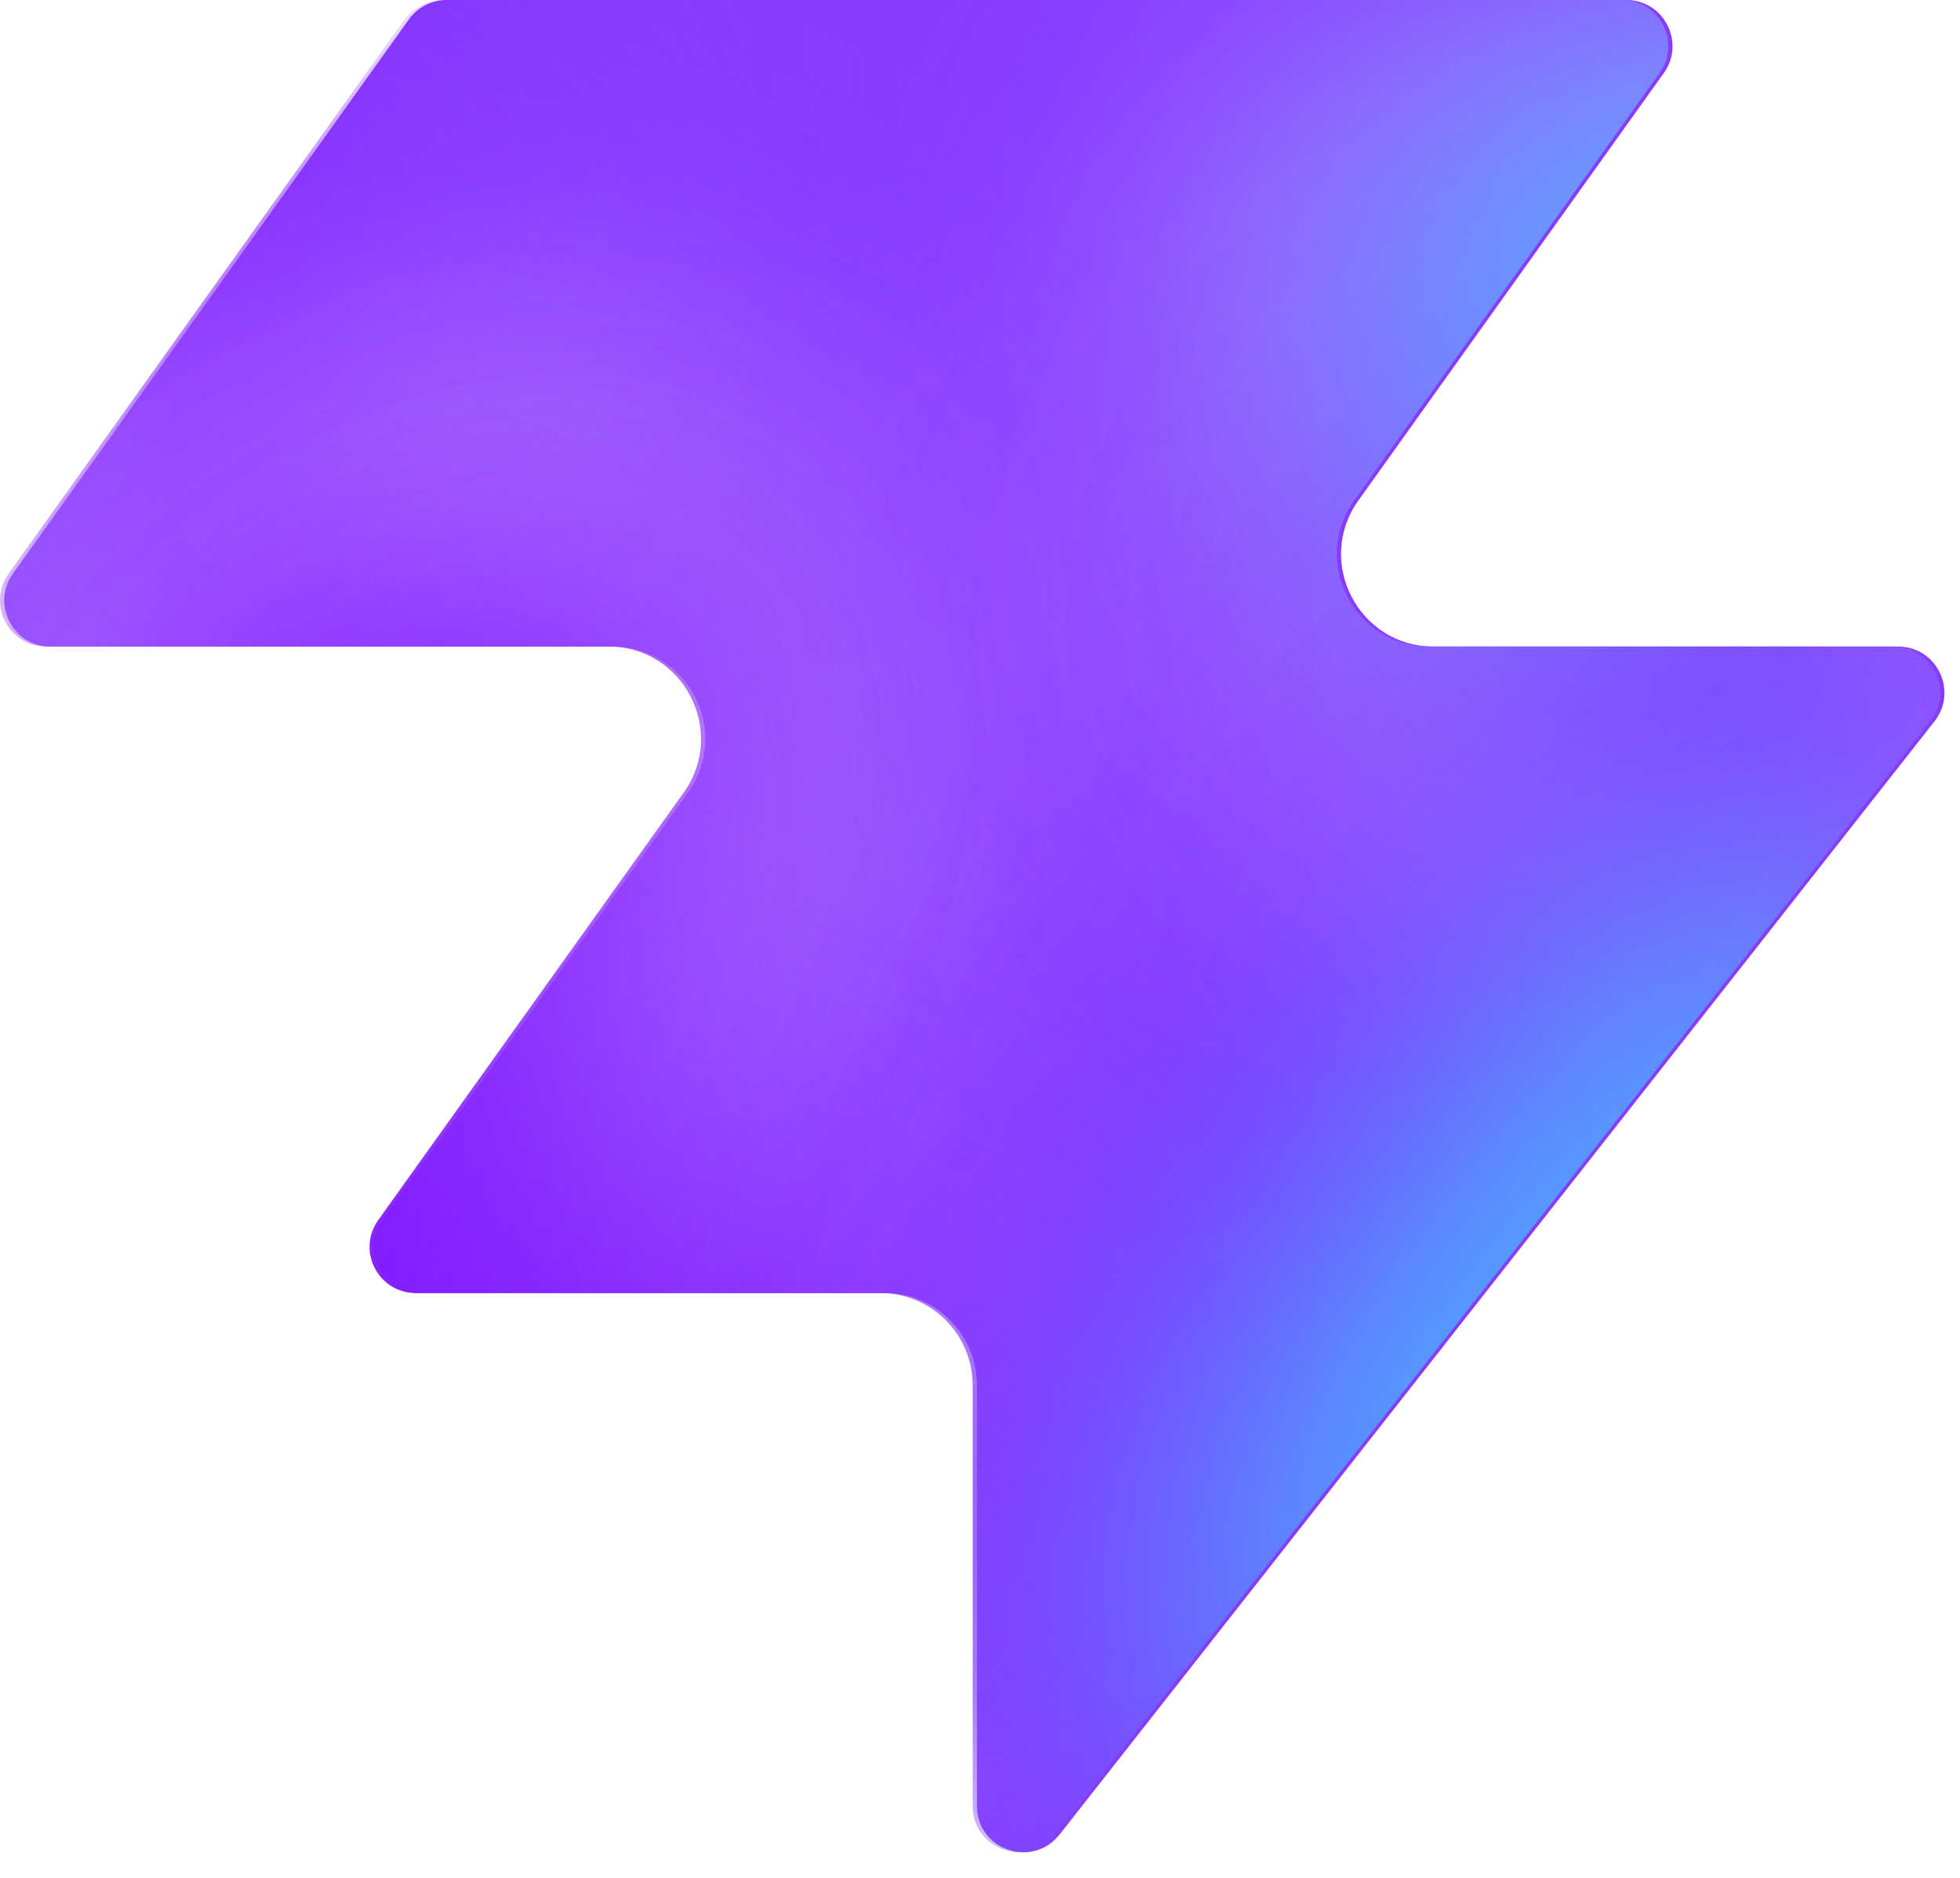
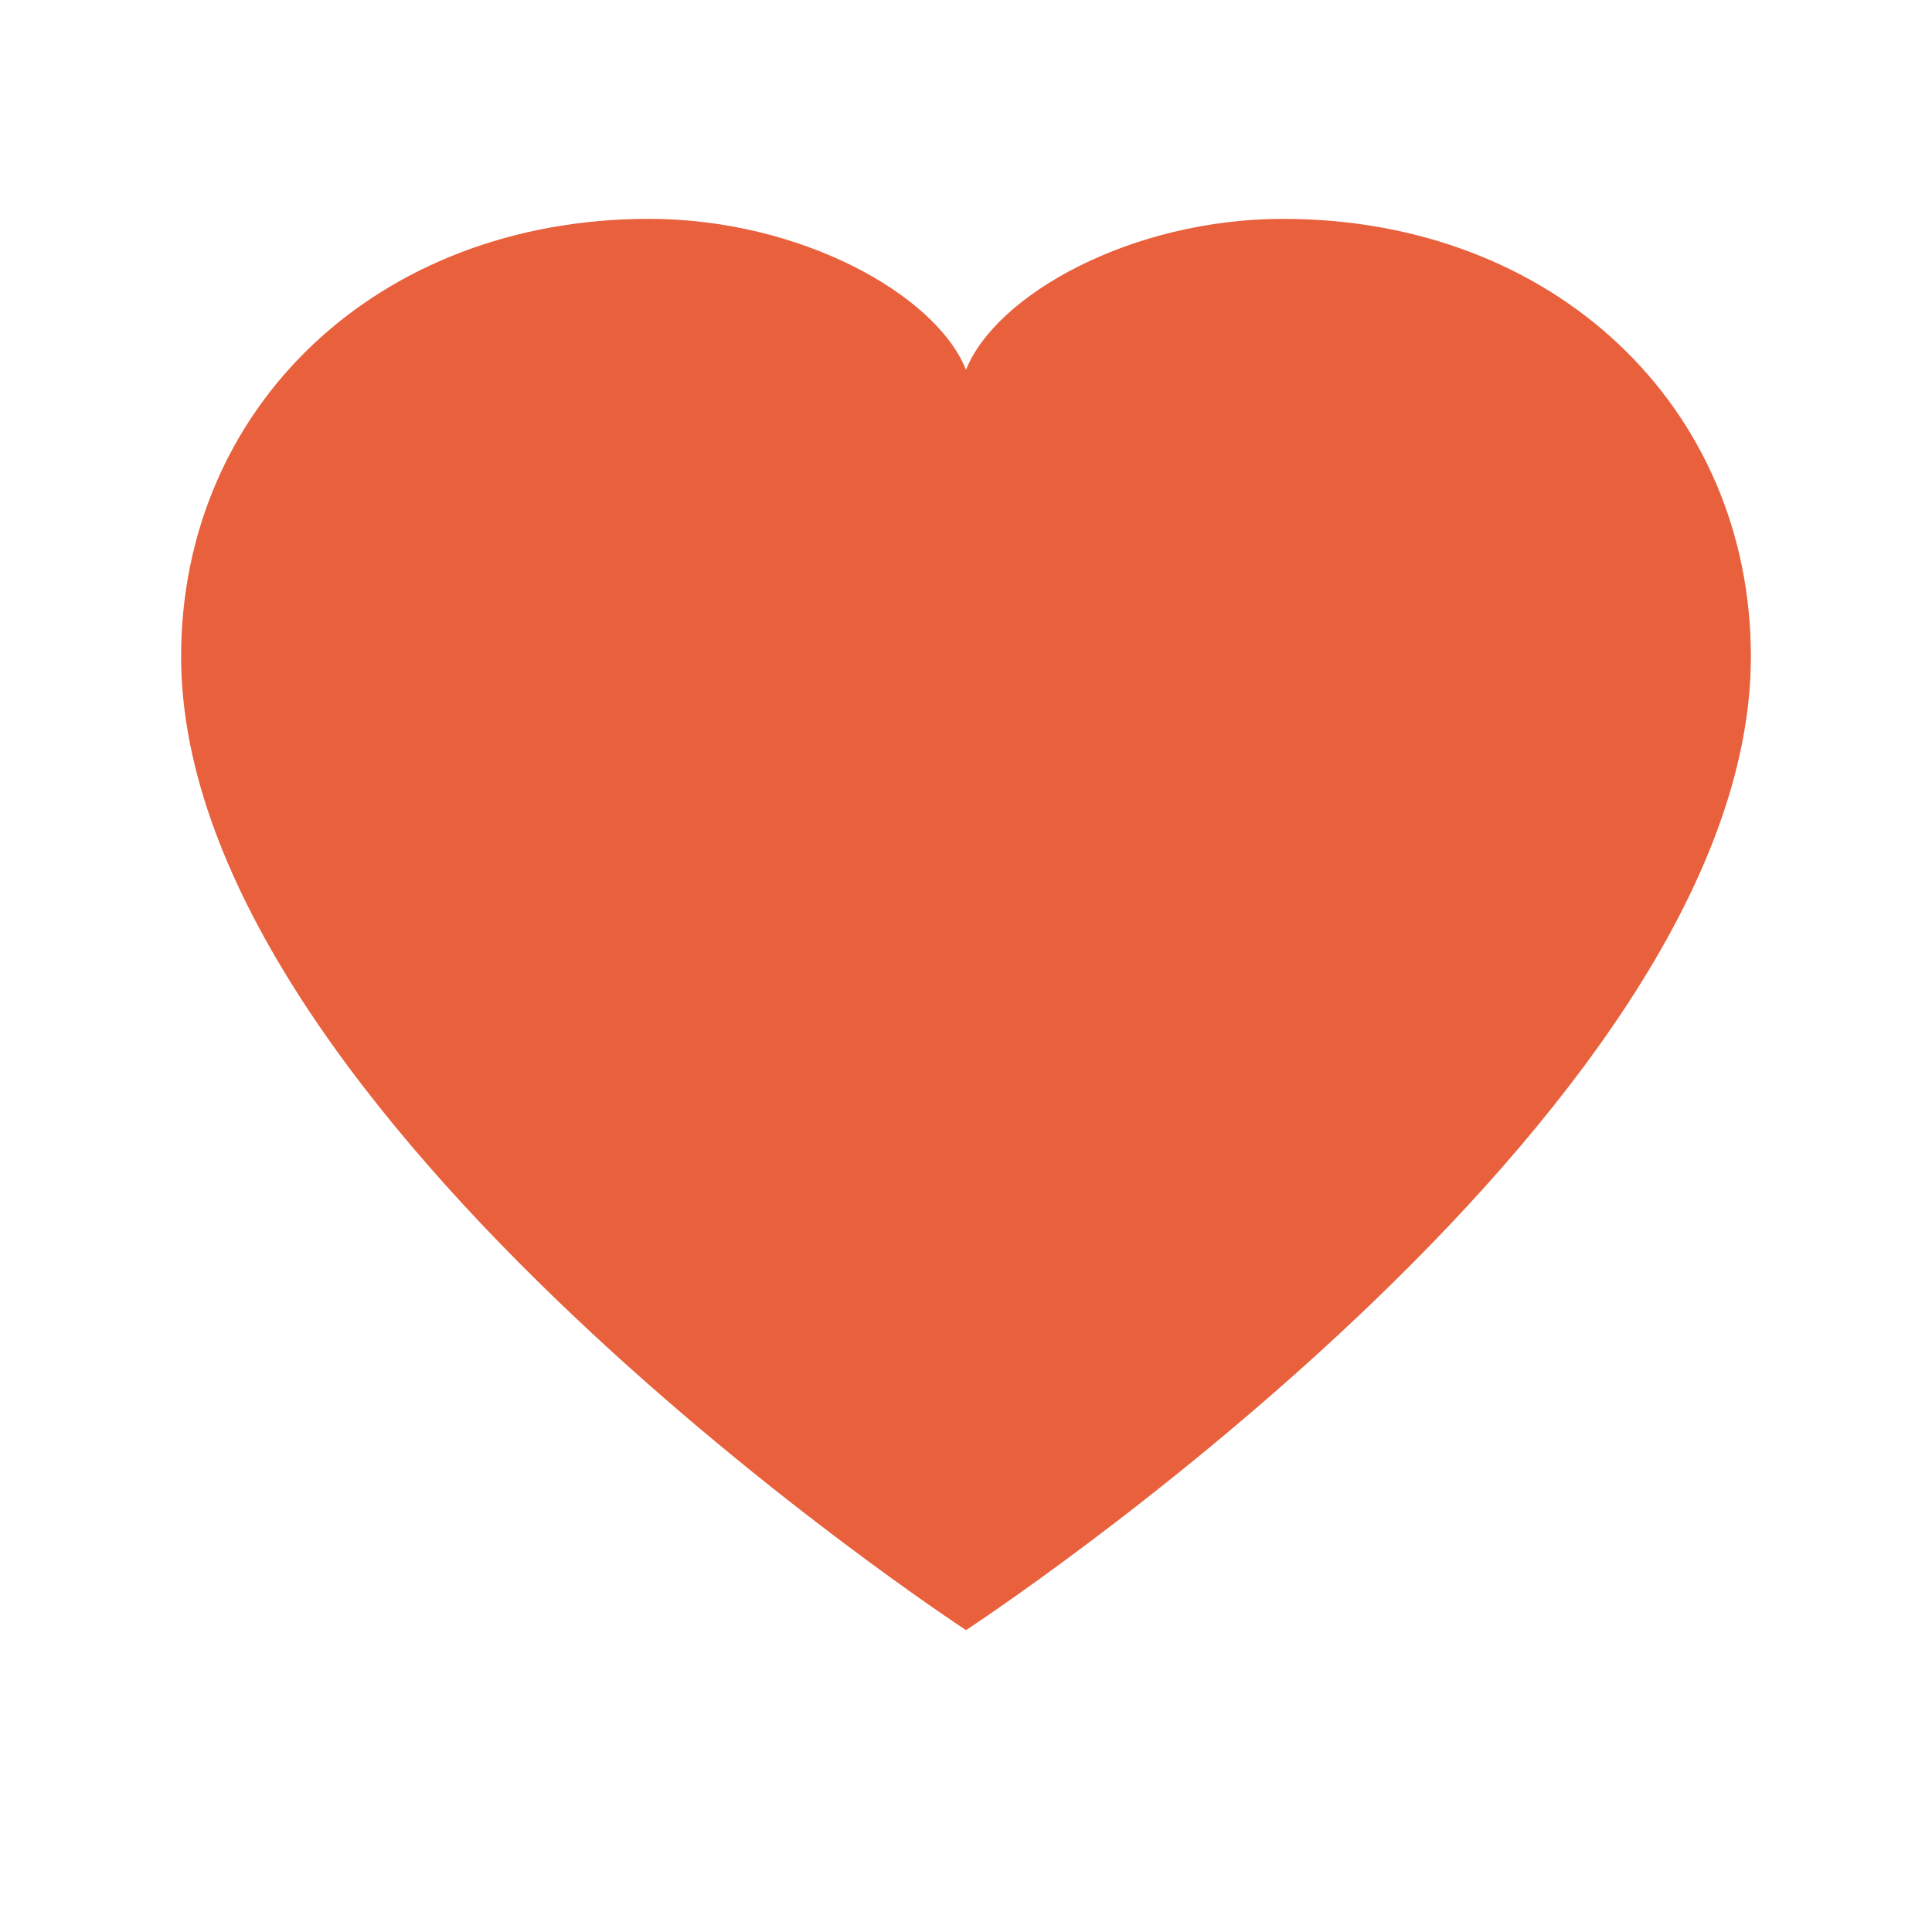
- <svg xmlns="http://www.w3.org/2000/svg" width="48" height="46" fill="none" viewBox="0 0 48 46">
-   <path fill="#863bff" d="M25.946 44.938c-.664.845-2.021.375-2.021-.698V33.937a2.26 2.26 0 0 0-2.262-2.262H10.287c-.92 0-1.456-1.04-.92-1.788l7.48-10.471c1.07-1.497 0-3.578-1.842-3.578H1.237c-.92 0-1.456-1.04-.92-1.788L10.013.474c.214-.297.556-.474.92-.474h28.894c.92 0 1.456 1.04.92 1.788l-7.48 10.471c-1.07 1.498 0 3.579 1.842 3.579h11.377c.943 0 1.473 1.088.89 1.83L25.947 44.94z" style="fill:#863bff;fill:color(display-p3 .525 .23 1);fill-opacity:1" />
-   <mask id="a" width="48" height="46" x="0" y="0" maskUnits="userSpaceOnUse" style="mask-type:alpha">
-     <path fill="#000" d="M25.842 44.938c-.664.844-2.021.375-2.021-.698V33.937a2.26 2.26 0 0 0-2.262-2.262H10.183c-.92 0-1.456-1.04-.92-1.788l7.48-10.471c1.07-1.498 0-3.579-1.842-3.579H1.133c-.92 0-1.456-1.04-.92-1.787L9.91.473c.214-.297.556-.474.92-.474h28.894c.92 0 1.456 1.04.92 1.788l-7.48 10.471c-1.07 1.498 0 3.578 1.842 3.578h11.377c.943 0 1.473 1.088.89 1.832L25.843 44.94z" style="fill:#000;fill-opacity:1" />
-   </mask>
-   <g mask="url(#a)">
-     <g filter="url(#b)">
-       <ellipse cx="5.508" cy="14.704" fill="#ede6ff" rx="5.508" ry="14.704" style="fill:#ede6ff;fill:color(display-p3 .927 .903 1);fill-opacity:1" transform="matrix(.00324 1 1 -.00324 -4.47 31.516)" />
-     </g>
-     <g filter="url(#c)">
-       <ellipse cx="10.399" cy="29.851" fill="#ede6ff" rx="10.399" ry="29.851" style="fill:#ede6ff;fill:color(display-p3 .927 .903 1);fill-opacity:1" transform="matrix(.00324 1 1 -.00324 -39.328 7.883)" />
-     </g>
-     <g filter="url(#d)">
-       <ellipse cx="5.508" cy="30.487" fill="#7e14ff" rx="5.508" ry="30.487" style="fill:#7e14ff;fill:color(display-p3 .492 .077 1);fill-opacity:1" transform="rotate(89.814 -25.913 -14.639)scale(1 -1)" />
-     </g>
-     <g filter="url(#e)">
-       <ellipse cx="5.508" cy="30.599" fill="#7e14ff" rx="5.508" ry="30.599" style="fill:#7e14ff;fill:color(display-p3 .492 .077 1);fill-opacity:1" transform="rotate(89.814 -32.644 -3.334)scale(1 -1)" />
-     </g>
-     <g filter="url(#f)">
-       <ellipse cx="5.508" cy="30.599" fill="#7e14ff" rx="5.508" ry="30.599" style="fill:#7e14ff;fill:color(display-p3 .492 .077 1);fill-opacity:1" transform="matrix(.00324 1 1 -.00324 -34.34 30.47)" />
-     </g>
-     <g filter="url(#g)">
-       <ellipse cx="14.072" cy="22.078" fill="#ede6ff" rx="14.072" ry="22.078" style="fill:#ede6ff;fill:color(display-p3 .927 .903 1);fill-opacity:1" transform="rotate(93.35 24.506 48.493)scale(-1 1)" />
-     </g>
-     <g filter="url(#h)">
-       <ellipse cx="3.47" cy="21.501" fill="#7e14ff" rx="3.47" ry="21.501" style="fill:#7e14ff;fill:color(display-p3 .492 .077 1);fill-opacity:1" transform="rotate(89.009 28.708 47.59)scale(-1 1)" />
-     </g>
-     <g filter="url(#i)">
-       <ellipse cx="3.47" cy="21.501" fill="#7e14ff" rx="3.47" ry="21.501" style="fill:#7e14ff;fill:color(display-p3 .492 .077 1);fill-opacity:1" transform="rotate(89.009 28.708 47.59)scale(-1 1)" />
-     </g>
-     <g filter="url(#j)">
-       <ellipse cx=".387" cy="8.972" fill="#7e14ff" rx="4.407" ry="29.108" style="fill:#7e14ff;fill:color(display-p3 .492 .077 1);fill-opacity:1" transform="rotate(39.51 .387 8.972)" />
-     </g>
-     <g filter="url(#k)">
-       <ellipse cx="47.523" cy="-6.092" fill="#7e14ff" rx="4.407" ry="29.108" style="fill:#7e14ff;fill:color(display-p3 .492 .077 1);fill-opacity:1" transform="rotate(37.892 47.523 -6.092)" />
-     </g>
-     <g filter="url(#l)">
-       <ellipse cx="41.412" cy="6.333" fill="#47bfff" rx="5.971" ry="9.665" style="fill:#47bfff;fill:color(display-p3 .28 .748 1);fill-opacity:1" transform="rotate(37.892 41.412 6.333)" />
-     </g>
-     <g filter="url(#m)">
-       <ellipse cx="-1.879" cy="38.332" fill="#7e14ff" rx="4.407" ry="29.108" style="fill:#7e14ff;fill:color(display-p3 .492 .077 1);fill-opacity:1" transform="rotate(37.892 -1.88 38.332)" />
-     </g>
-     <g filter="url(#n)">
-       <ellipse cx="-1.879" cy="38.332" fill="#7e14ff" rx="4.407" ry="29.108" style="fill:#7e14ff;fill:color(display-p3 .492 .077 1);fill-opacity:1" transform="rotate(37.892 -1.88 38.332)" />
-     </g>
-     <g filter="url(#o)">
-       <ellipse cx="35.651" cy="29.907" fill="#7e14ff" rx="4.407" ry="29.108" style="fill:#7e14ff;fill:color(display-p3 .492 .077 1);fill-opacity:1" transform="rotate(37.892 35.651 29.907)" />
-     </g>
-     <g filter="url(#p)">
-       <ellipse cx="38.418" cy="32.4" fill="#47bfff" rx="5.971" ry="15.297" style="fill:#47bfff;fill:color(display-p3 .28 .748 1);fill-opacity:1" transform="rotate(37.892 38.418 32.4)" />
-     </g>
-   </g>
-   <defs>
-     <filter id="b" width="60.045" height="41.654" x="-19.77" y="16.149" color-interpolation-filters="sRGB" filterUnits="userSpaceOnUse">
-       <feFlood flood-opacity="0" result="BackgroundImageFix" />
-       <feBlend in="SourceGraphic" in2="BackgroundImageFix" result="shape" />
-       <feGaussianBlur result="effect1_foregroundBlur_2002_17158" stdDeviation="7.659" />
-     </filter>
-     <filter id="c" width="90.34" height="51.437" x="-54.613" y="-7.533" color-interpolation-filters="sRGB" filterUnits="userSpaceOnUse">
-       <feFlood flood-opacity="0" result="BackgroundImageFix" />
-       <feBlend in="SourceGraphic" in2="BackgroundImageFix" result="shape" />
-       <feGaussianBlur result="effect1_foregroundBlur_2002_17158" stdDeviation="7.659" />
-     </filter>
-     <filter id="d" width="79.355" height="29.4" x="-49.64" y="2.03" color-interpolation-filters="sRGB" filterUnits="userSpaceOnUse">
-       <feFlood flood-opacity="0" result="BackgroundImageFix" />
-       <feBlend in="SourceGraphic" in2="BackgroundImageFix" result="shape" />
-       <feGaussianBlur result="effect1_foregroundBlur_2002_17158" stdDeviation="4.596" />
-     </filter>
-     <filter id="e" width="79.579" height="29.4" x="-45.045" y="20.029" color-interpolation-filters="sRGB" filterUnits="userSpaceOnUse">
-       <feFlood flood-opacity="0" result="BackgroundImageFix" />
-       <feBlend in="SourceGraphic" in2="BackgroundImageFix" result="shape" />
-       <feGaussianBlur result="effect1_foregroundBlur_2002_17158" stdDeviation="4.596" />
-     </filter>
-     <filter id="f" width="79.579" height="29.4" x="-43.513" y="21.178" color-interpolation-filters="sRGB" filterUnits="userSpaceOnUse">
-       <feFlood flood-opacity="0" result="BackgroundImageFix" />
-       <feBlend in="SourceGraphic" in2="BackgroundImageFix" result="shape" />
-       <feGaussianBlur result="effect1_foregroundBlur_2002_17158" stdDeviation="4.596" />
-     </filter>
-     <filter id="g" width="74.749" height="58.852" x="15.756" y="-17.901" color-interpolation-filters="sRGB" filterUnits="userSpaceOnUse">
-       <feFlood flood-opacity="0" result="BackgroundImageFix" />
-       <feBlend in="SourceGraphic" in2="BackgroundImageFix" result="shape" />
-       <feGaussianBlur result="effect1_foregroundBlur_2002_17158" stdDeviation="7.659" />
-     </filter>
-     <filter id="h" width="61.377" height="25.362" x="23.548" y="2.284" color-interpolation-filters="sRGB" filterUnits="userSpaceOnUse">
-       <feFlood flood-opacity="0" result="BackgroundImageFix" />
-       <feBlend in="SourceGraphic" in2="BackgroundImageFix" result="shape" />
-       <feGaussianBlur result="effect1_foregroundBlur_2002_17158" stdDeviation="4.596" />
-     </filter>
-     <filter id="i" width="61.377" height="25.362" x="23.548" y="2.284" color-interpolation-filters="sRGB" filterUnits="userSpaceOnUse">
-       <feFlood flood-opacity="0" result="BackgroundImageFix" />
-       <feBlend in="SourceGraphic" in2="BackgroundImageFix" result="shape" />
-       <feGaussianBlur result="effect1_foregroundBlur_2002_17158" stdDeviation="4.596" />
-     </filter>
-     <filter id="j" width="56.045" height="63.649" x="-27.636" y="-22.853" color-interpolation-filters="sRGB" filterUnits="userSpaceOnUse">
-       <feFlood flood-opacity="0" result="BackgroundImageFix" />
-       <feBlend in="SourceGraphic" in2="BackgroundImageFix" result="shape" />
-       <feGaussianBlur result="effect1_foregroundBlur_2002_17158" stdDeviation="4.596" />
-     </filter>
-     <filter id="k" width="54.814" height="64.646" x="20.116" y="-38.415" color-interpolation-filters="sRGB" filterUnits="userSpaceOnUse">
-       <feFlood flood-opacity="0" result="BackgroundImageFix" />
-       <feBlend in="SourceGraphic" in2="BackgroundImageFix" result="shape" />
-       <feGaussianBlur result="effect1_foregroundBlur_2002_17158" stdDeviation="4.596" />
-     </filter>
-     <filter id="l" width="33.541" height="35.313" x="24.641" y="-11.323" color-interpolation-filters="sRGB" filterUnits="userSpaceOnUse">
-       <feFlood flood-opacity="0" result="BackgroundImageFix" />
-       <feBlend in="SourceGraphic" in2="BackgroundImageFix" result="shape" />
-       <feGaussianBlur result="effect1_foregroundBlur_2002_17158" stdDeviation="4.596" />
-     </filter>
-     <filter id="m" width="54.814" height="64.646" x="-29.286" y="6.009" color-interpolation-filters="sRGB" filterUnits="userSpaceOnUse">
-       <feFlood flood-opacity="0" result="BackgroundImageFix" />
-       <feBlend in="SourceGraphic" in2="BackgroundImageFix" result="shape" />
-       <feGaussianBlur result="effect1_foregroundBlur_2002_17158" stdDeviation="4.596" />
-     </filter>
-     <filter id="n" width="54.814" height="64.646" x="-29.286" y="6.009" color-interpolation-filters="sRGB" filterUnits="userSpaceOnUse">
-       <feFlood flood-opacity="0" result="BackgroundImageFix" />
-       <feBlend in="SourceGraphic" in2="BackgroundImageFix" result="shape" />
-       <feGaussianBlur result="effect1_foregroundBlur_2002_17158" stdDeviation="4.596" />
-     </filter>
-     <filter id="o" width="54.814" height="64.646" x="8.244" y="-2.416" color-interpolation-filters="sRGB" filterUnits="userSpaceOnUse">
-       <feFlood flood-opacity="0" result="BackgroundImageFix" />
-       <feBlend in="SourceGraphic" in2="BackgroundImageFix" result="shape" />
-       <feGaussianBlur result="effect1_foregroundBlur_2002_17158" stdDeviation="4.596" />
-     </filter>
-     <filter id="p" width="39.409" height="43.623" x="18.713" y="10.588" color-interpolation-filters="sRGB" filterUnits="userSpaceOnUse">
-       <feFlood flood-opacity="0" result="BackgroundImageFix" />
-       <feBlend in="SourceGraphic" in2="BackgroundImageFix" result="shape" />
-       <feGaussianBlur result="effect1_foregroundBlur_2002_17158" stdDeviation="4.596" />
-     </filter>
-   </defs>
+ <svg xmlns="http://www.w3.org/2000/svg" viewBox="0 0 512 512">
+   <path d="M256,432 C256,432 48,296 48,174 C48,108 100,58 172,58 C212,58 248,78 256,98 C264,78 300,58 340,58 C412,58 464,108 464,174 C464,296 256,432 256,432Z" fill="#E8603C" />
</svg>
